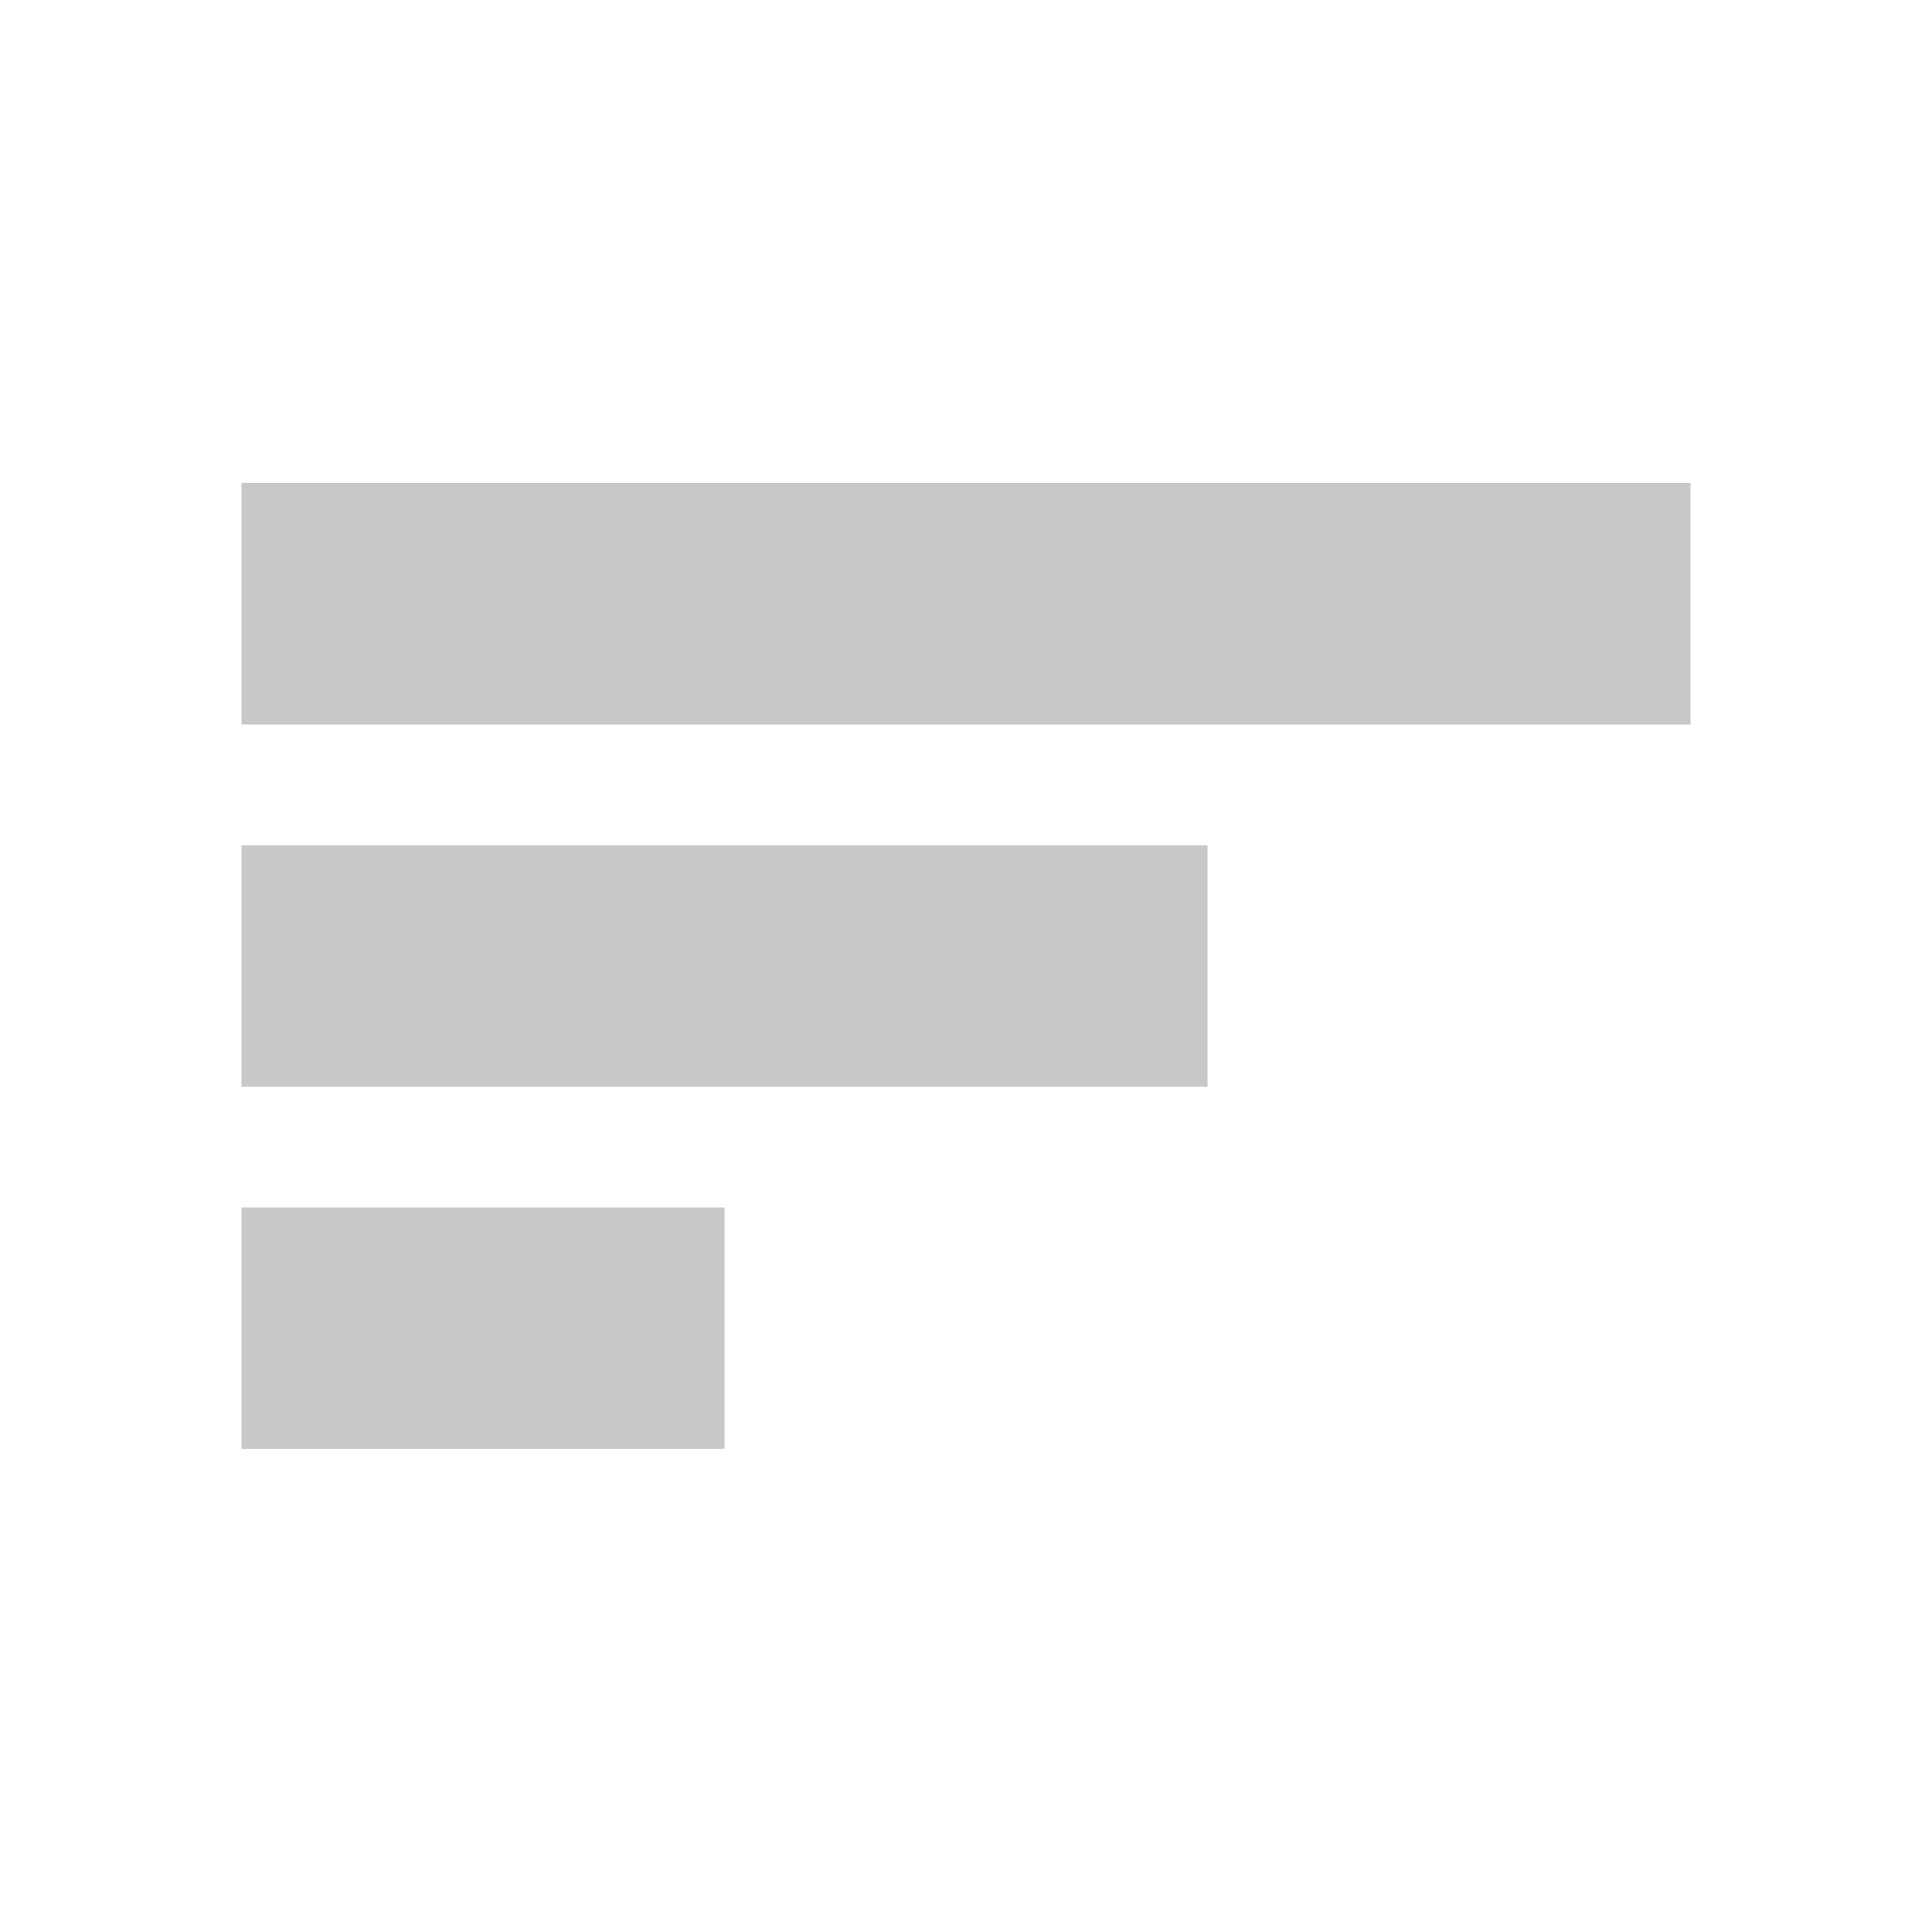
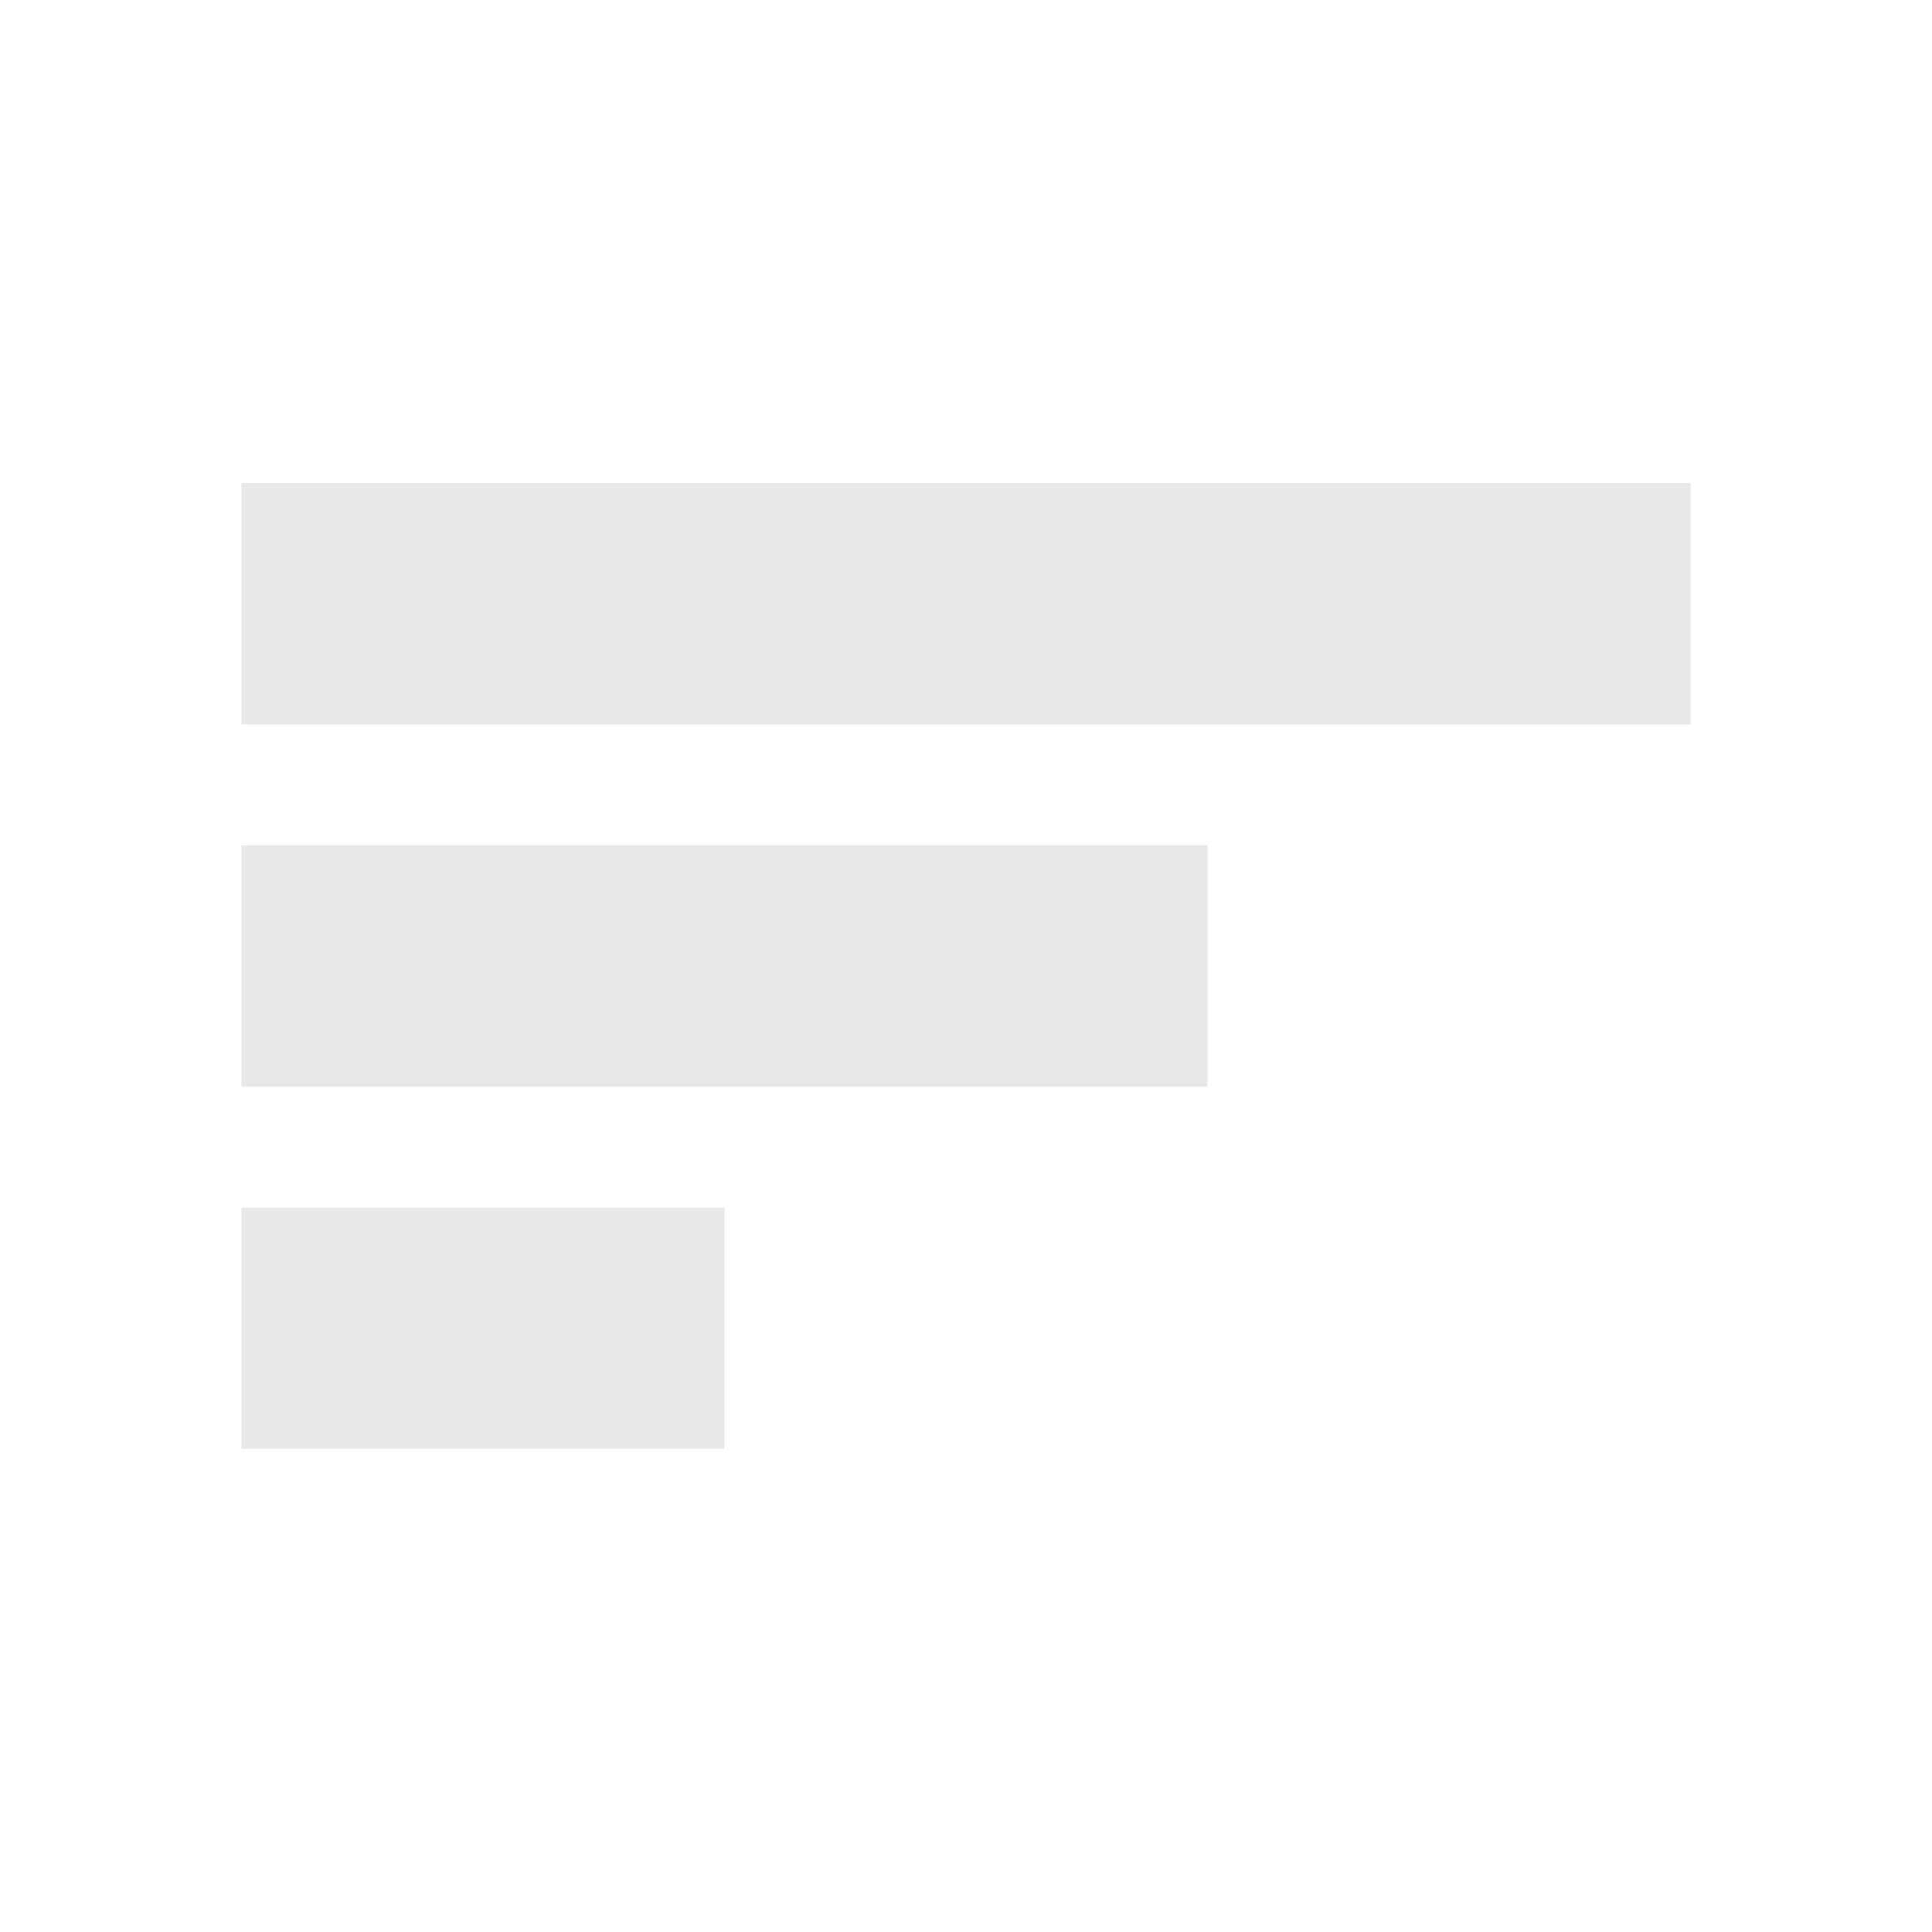
<svg xmlns="http://www.w3.org/2000/svg" width="16" height="16" viewBox="0 0 16 16" fill="none">
-   <path d="M6 10H2V11.999H6V10Z" fill="#C8C8C8" />
-   <path d="M10 7H2V9H10V7Z" fill="#C8C8C8" />
-   <path d="M14 4H2V6H14V4Z" fill="#C8C8C8" />
+   <path d="M6 10H2V11.999H6V10Z" fill="#E8E8E8" />
+   <path d="M10 7H2V9H10V7Z" fill="#E8E8E8" />
+   <path d="M14 4H2V6H14V4Z" fill="#E8E8E8" />
</svg>
